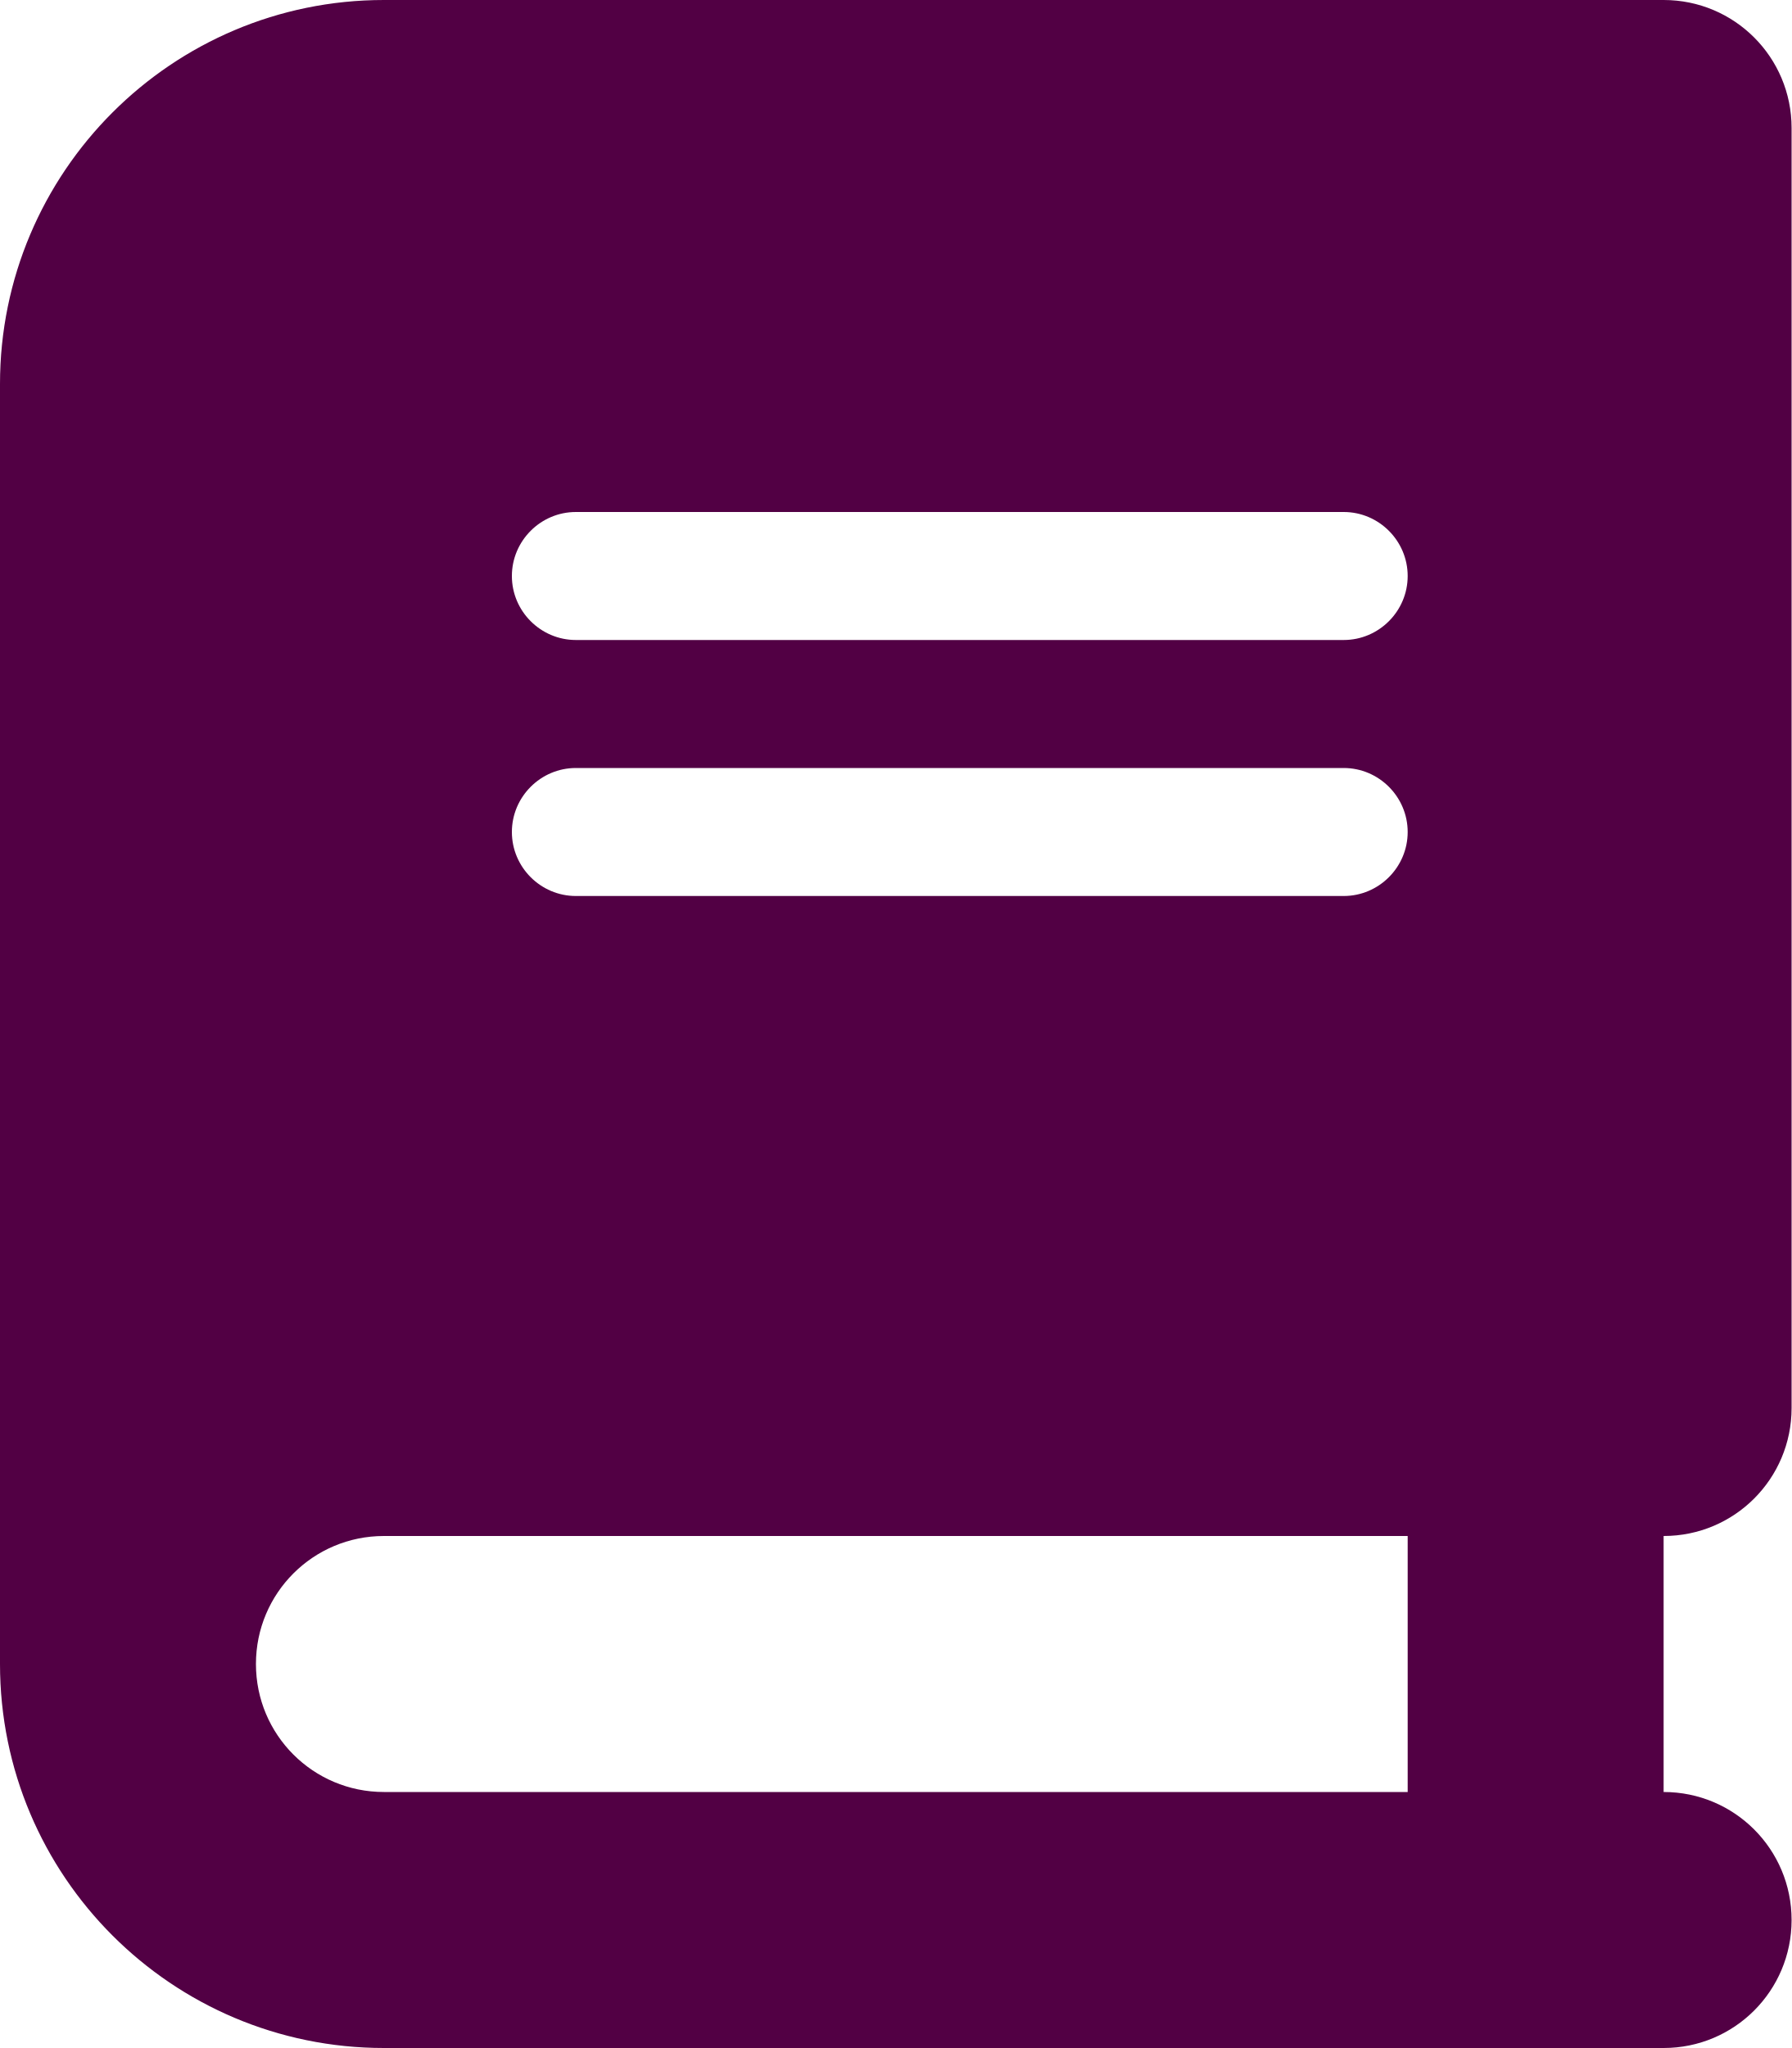
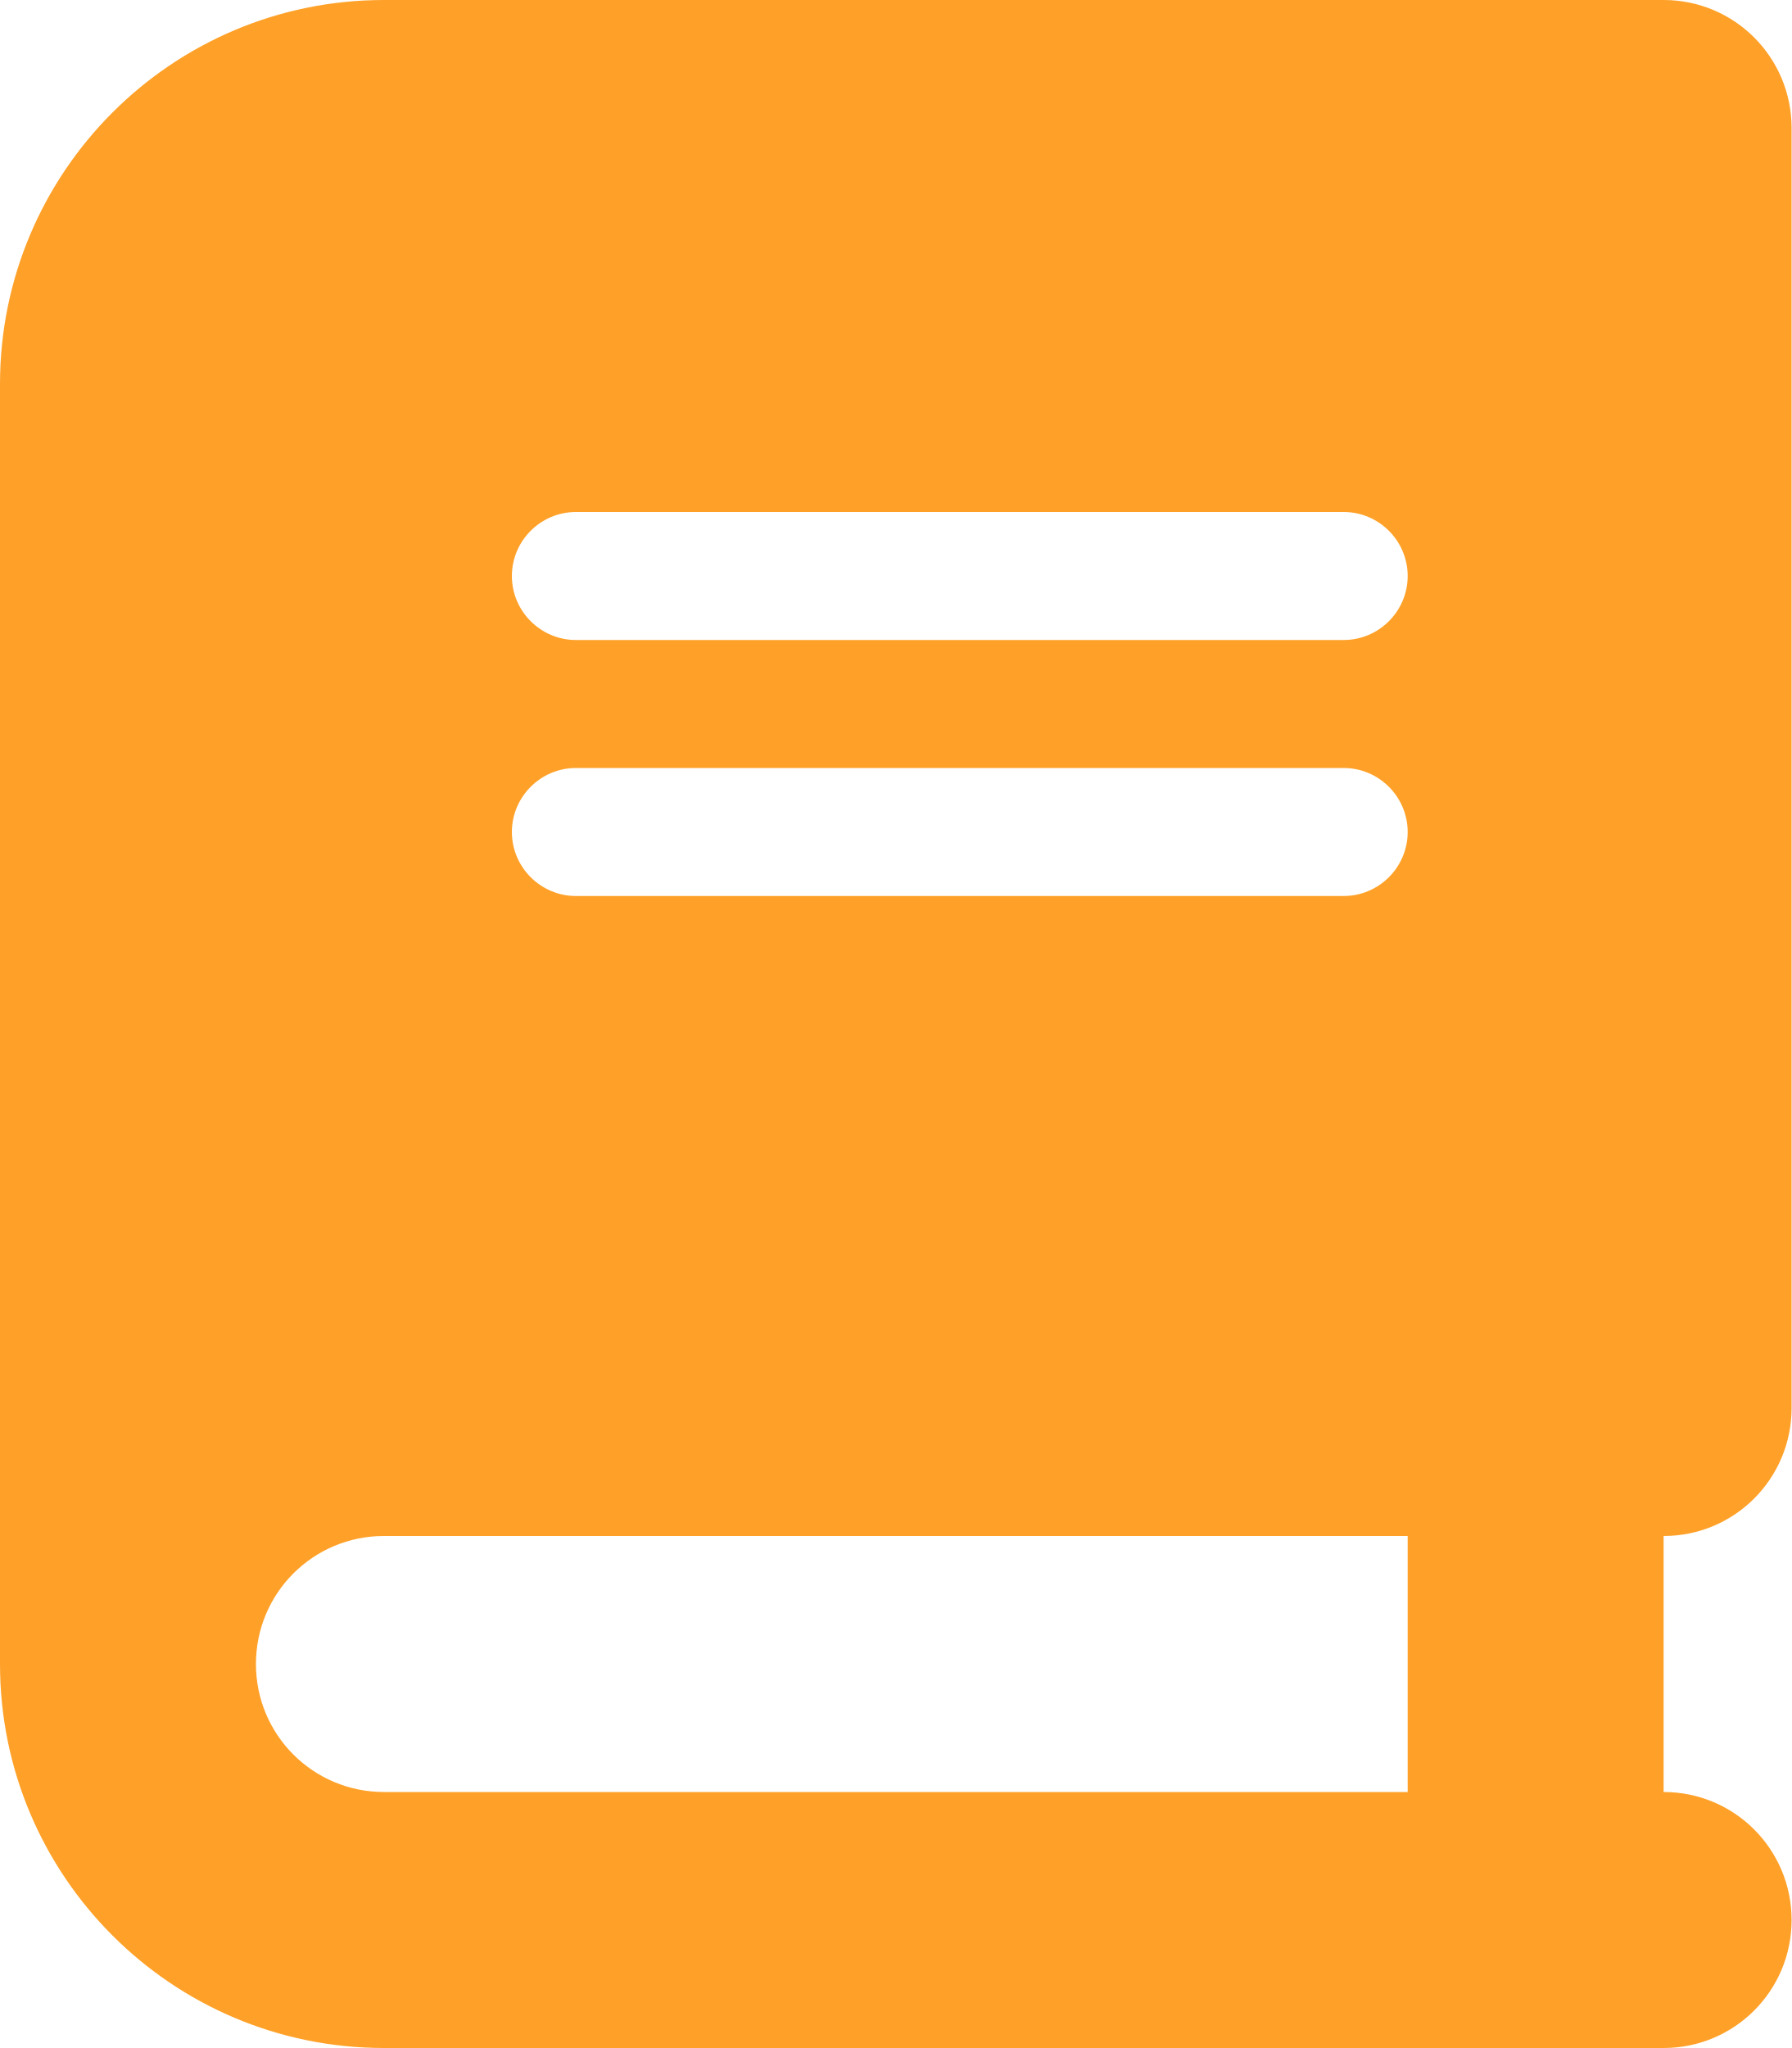
<svg xmlns="http://www.w3.org/2000/svg" viewBox="0 0 448 512">
-   <path fill="#520044" d="M96 0C43 0 0 43 0 96V416c0 53 43 96 96 96H384h32c17.7 0 32-14.3 32-32s-14.3-32-32-32V384c17.7 0 32-14.3 32-32V32c0-17.7-14.3-32-32-32H384 96zm0 384H352v64H96c-17.7 0-32-14.3-32-32s14.3-32 32-32zm32-240c0-8.8 7.2-16 16-16H336c8.8 0 16 7.2 16 16s-7.2 16-16 16H144c-8.8 0-16-7.2-16-16zm16 48H336c8.8 0 16 7.2 16 16s-7.2 16-16 16H144c-8.8 0-16-7.2-16-16s7.2-16 16-16z" />
+   <path fill="#ffa128" d="M96 0C43 0 0 43 0 96V416c0 53 43 96 96 96H384h32c17.7 0 32-14.3 32-32s-14.3-32-32-32V384c17.7 0 32-14.3 32-32V32c0-17.7-14.3-32-32-32H384 96zm0 384H352v64H96c-17.7 0-32-14.3-32-32s14.3-32 32-32zm32-240c0-8.8 7.2-16 16-16H336c8.8 0 16 7.2 16 16s-7.2 16-16 16H144c-8.8 0-16-7.2-16-16zm16 48H336c8.8 0 16 7.2 16 16s-7.2 16-16 16H144c-8.8 0-16-7.2-16-16s7.2-16 16-16z" />
</svg>
